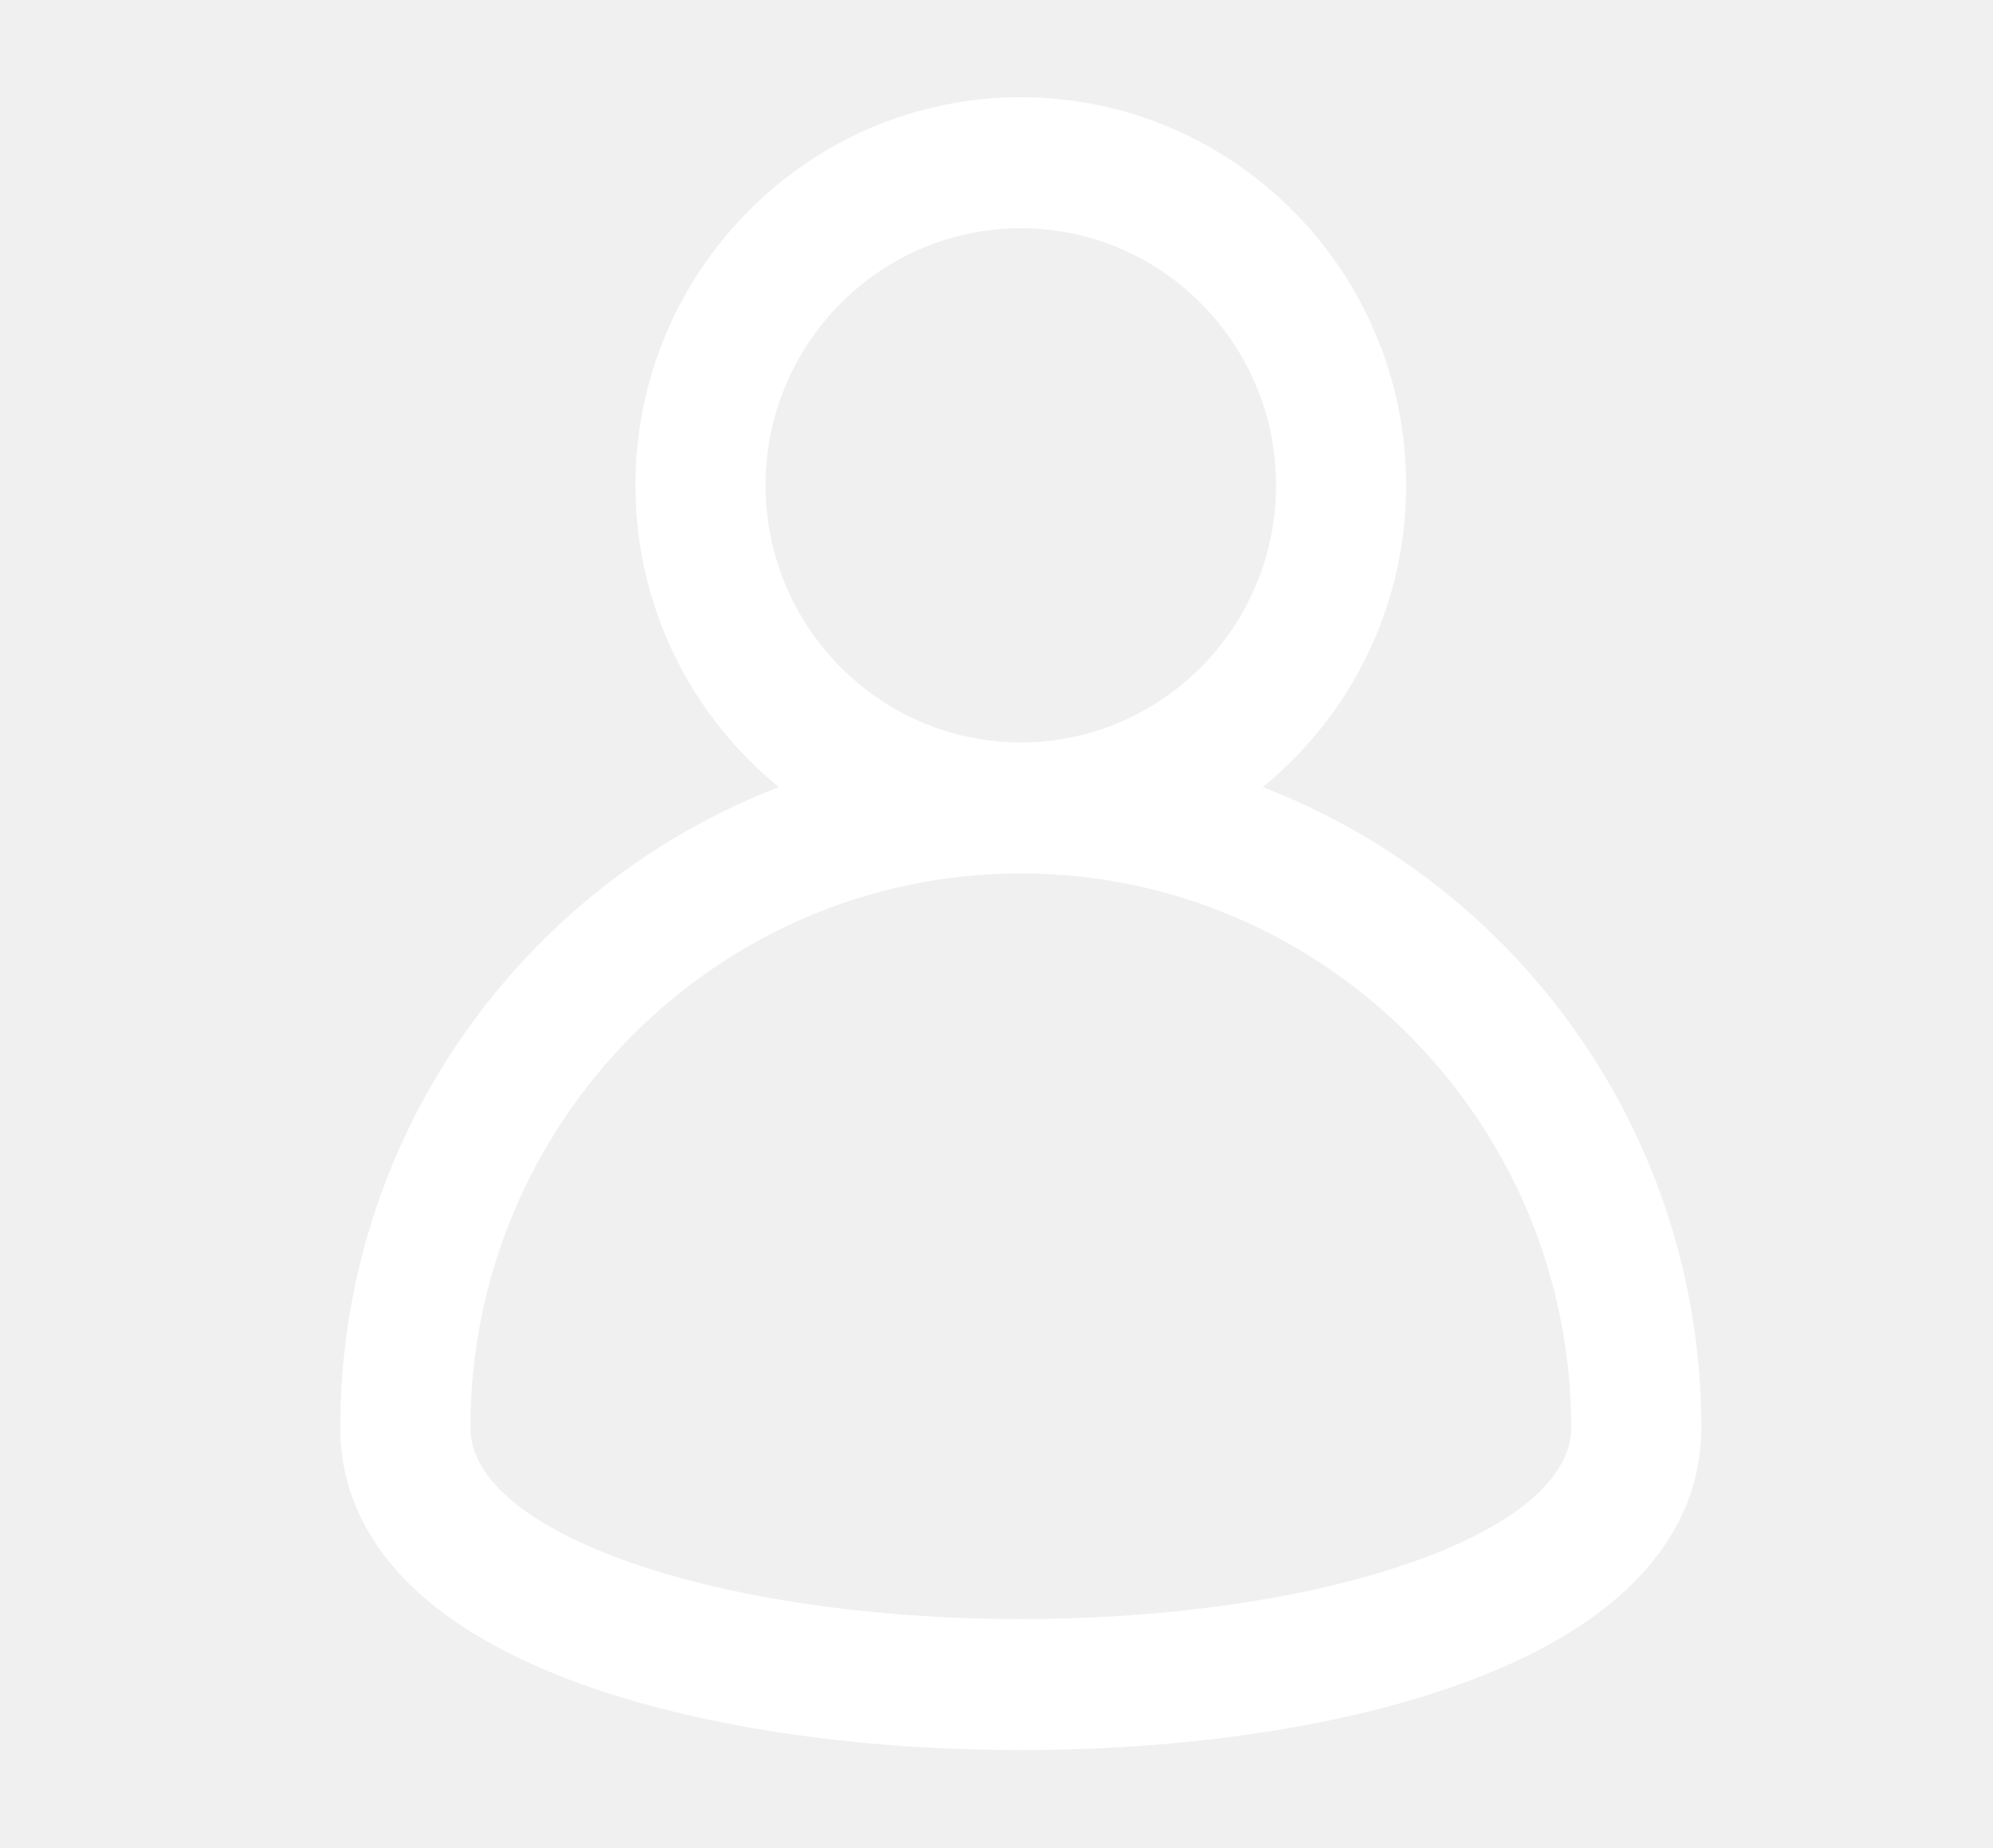
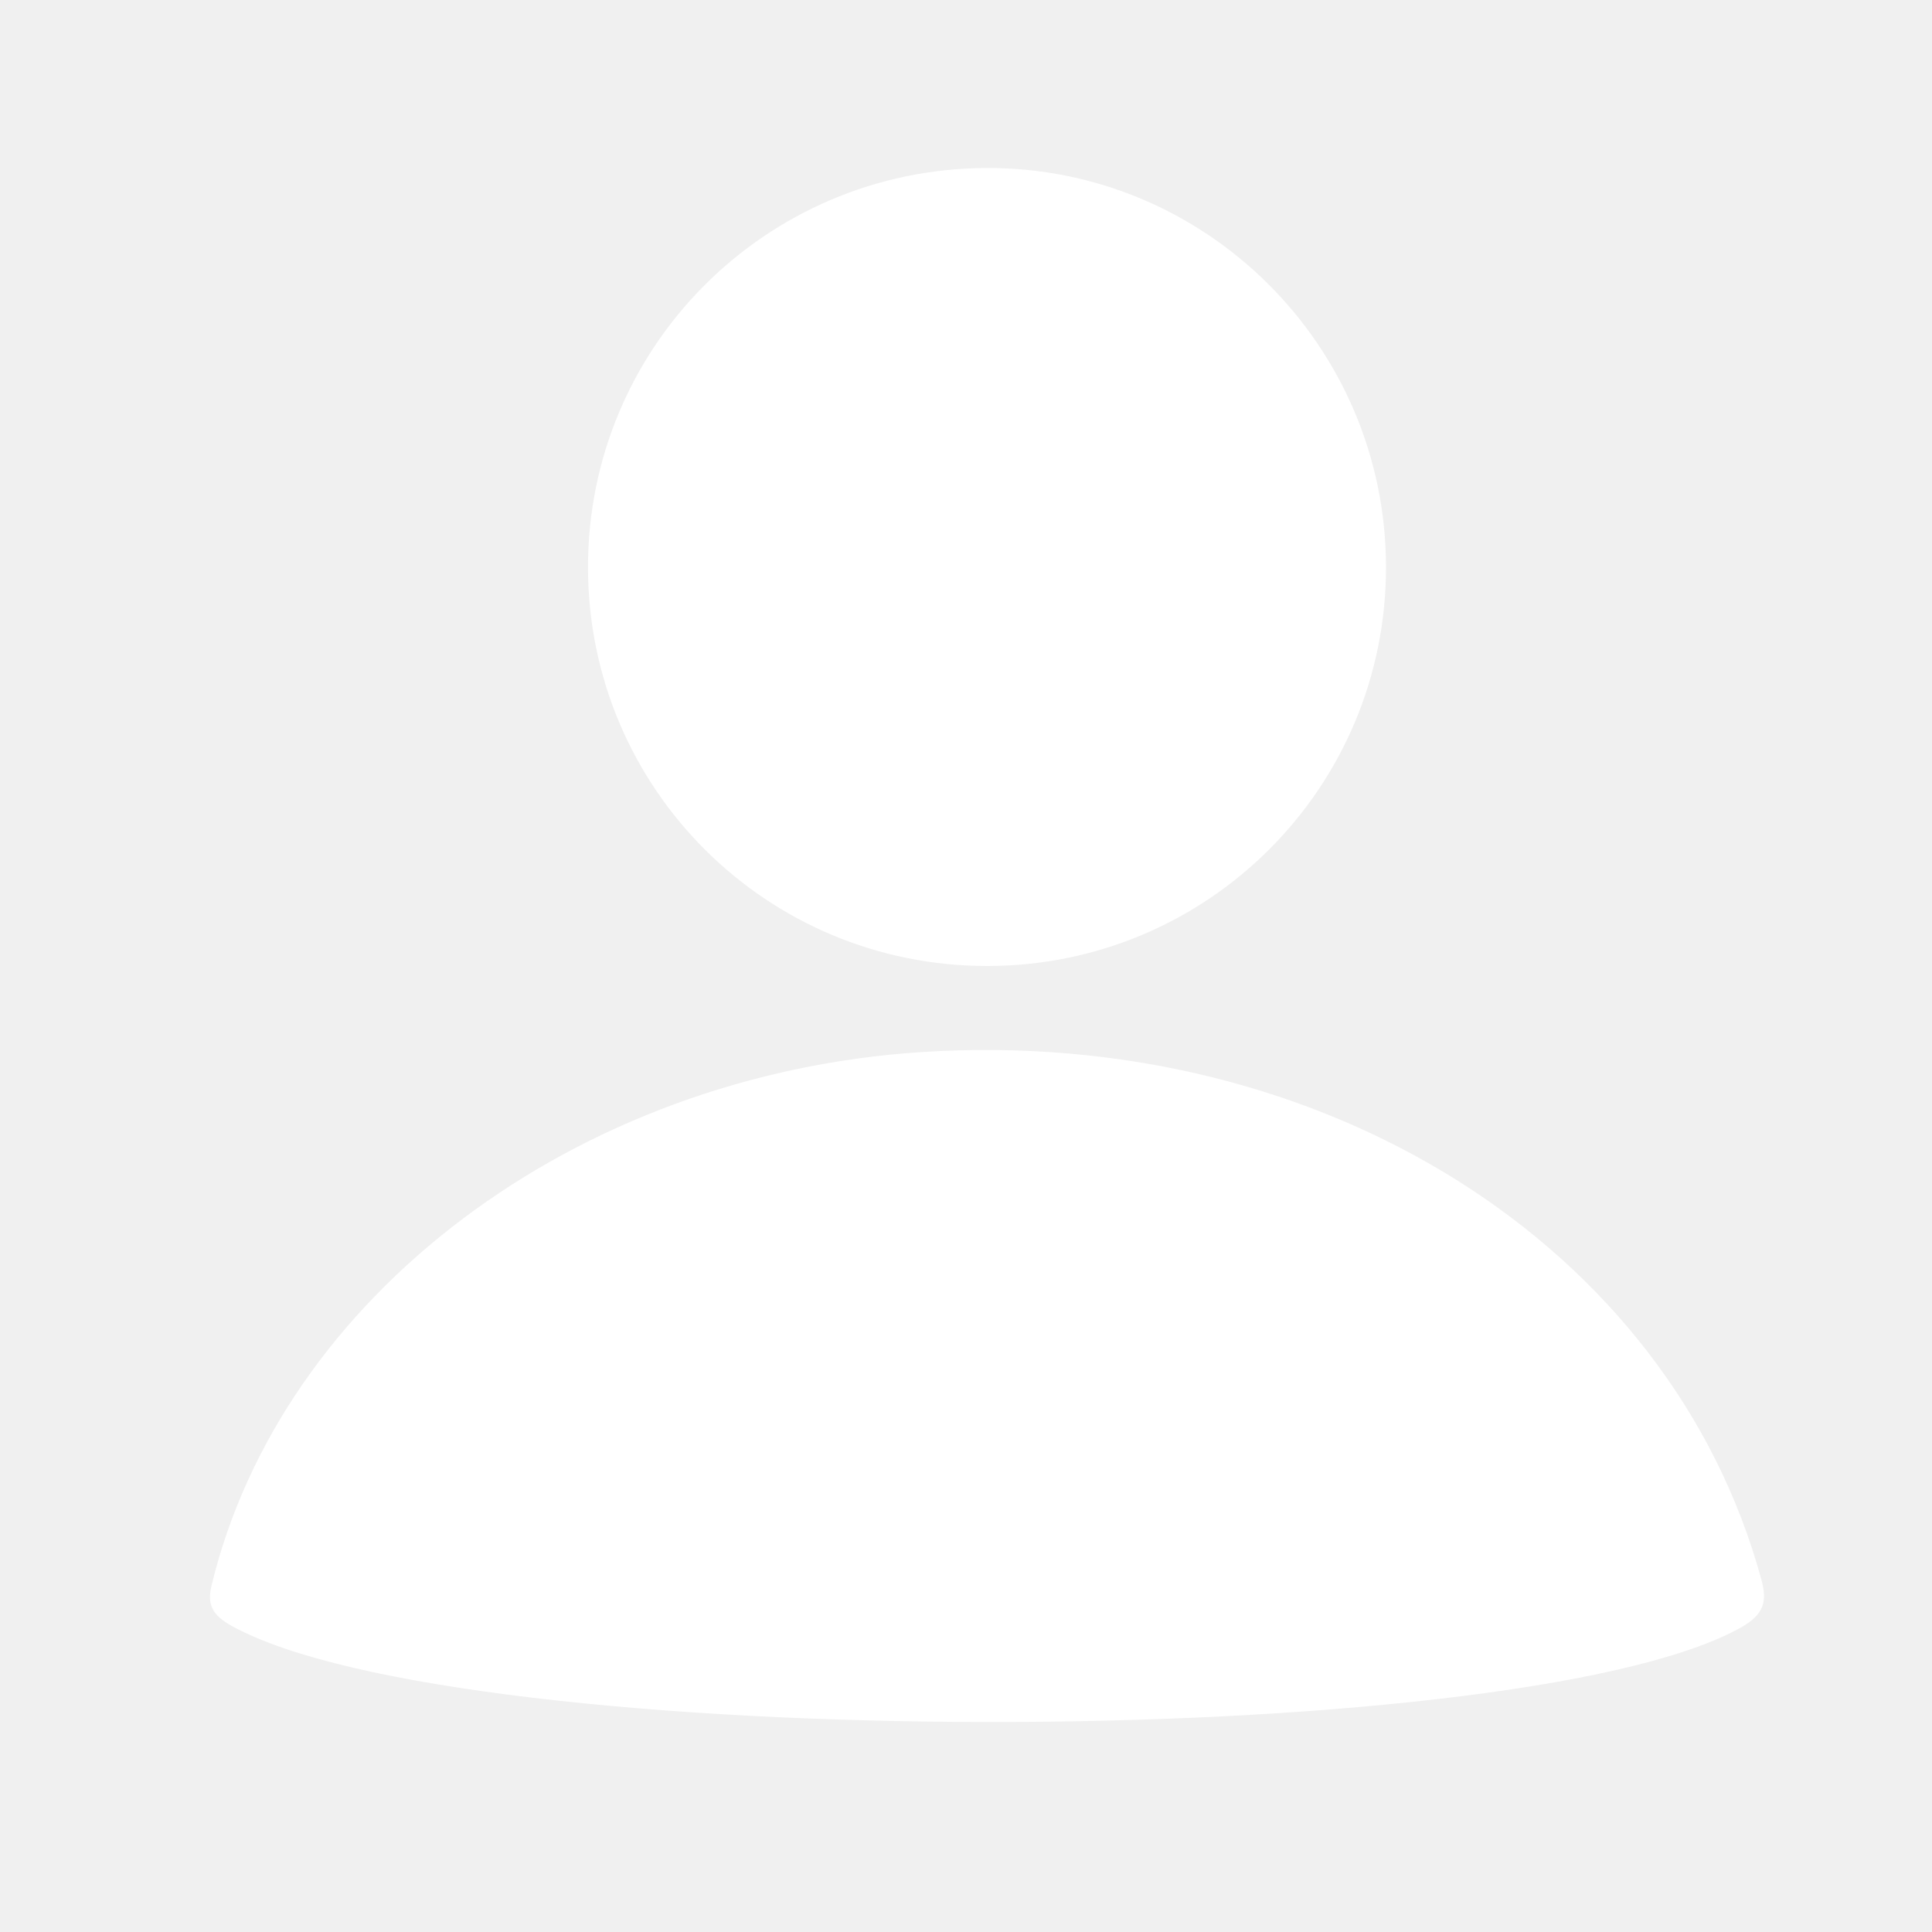
- <svg xmlns="http://www.w3.org/2000/svg" xmlns:xlink="http://www.w3.org/1999/xlink" width="41px" height="38px" viewBox="0 0 41 38" version="1.1">
-   <defs>
-     <path d="M0,0 L41,0 L41,38 L0,38 L0,0 Z" id="path-1" />
-   </defs>
-   <g id="Frame" stroke="none" fill="none" xlink:href="#path-1" fill-rule="evenodd">
-     <path d="M21,33.305 C14.756,33.305 9.677,31.54 9.677,29.371 C9.677,23.083 14.756,17.967 21,17.967 C27.244,17.967 32.323,23.083 32.323,29.371 C32.323,31.54 27.244,33.305 21,33.305 M15.749,9.983 C15.749,7.068 18.105,4.695 21,4.695 C23.895,4.695 26.251,7.068 26.251,9.983 C26.251,12.899 23.895,15.272 21,15.272 C18.105,15.272 15.749,12.899 15.749,9.983 M25.976,16.192 C27.774,14.728 28.927,12.489 28.927,9.983 C28.927,5.581 25.371,2 21,2 C16.629,2 13.073,5.581 13.073,9.983 C13.073,12.489 14.226,14.728 16.024,16.192 C10.754,18.217 7,23.36 7,29.371 C7,30.937 7.838,33.115 11.833,34.597 C14.273,35.502 17.529,36 21,36 C24.471,36 27.727,35.502 30.167,34.597 C34.162,33.115 35,30.937 35,29.371 C35,23.36 31.246,18.217 25.976,16.192" id="Fill-1-Copy" fill="#FFFFFF" />
+ <svg xmlns="http://www.w3.org/2000/svg" width="46px" height="46px" viewBox="0 0 46 46" version="1.1">
+   <g id="Artboard-Copy-3" stroke="none" stroke-width="1" fill="none" fill-rule="evenodd">
+     <g id="Group-8" transform="translate(5, 4)" fill="#FFFFFF">
+       <path d="M18.476,0 C13.216,0.026 8.986,4.28 9,9.529 C9.014,14.784 13.265,19.012 18.524,19 C23.779,18.988 28.015,14.733 28,9.481 C27.985,4.231 23.709,-0.026 18.476,0" id="Path" />
+       <path d="M36.415,34.77 C37.009,34.445 37.081,34.132 36.936,33.604 C34.76,25.635 26.472,20.427 16.933,21.05 C8.7,21.588 1.701,26.856 0.037,33.75 C-0.072,34.201 0.05,34.453 0.515,34.711 C6,37.746 30.956,37.76 36.415,34.77 Z" id="Path" />
+     </g>
  </g>
</svg>
